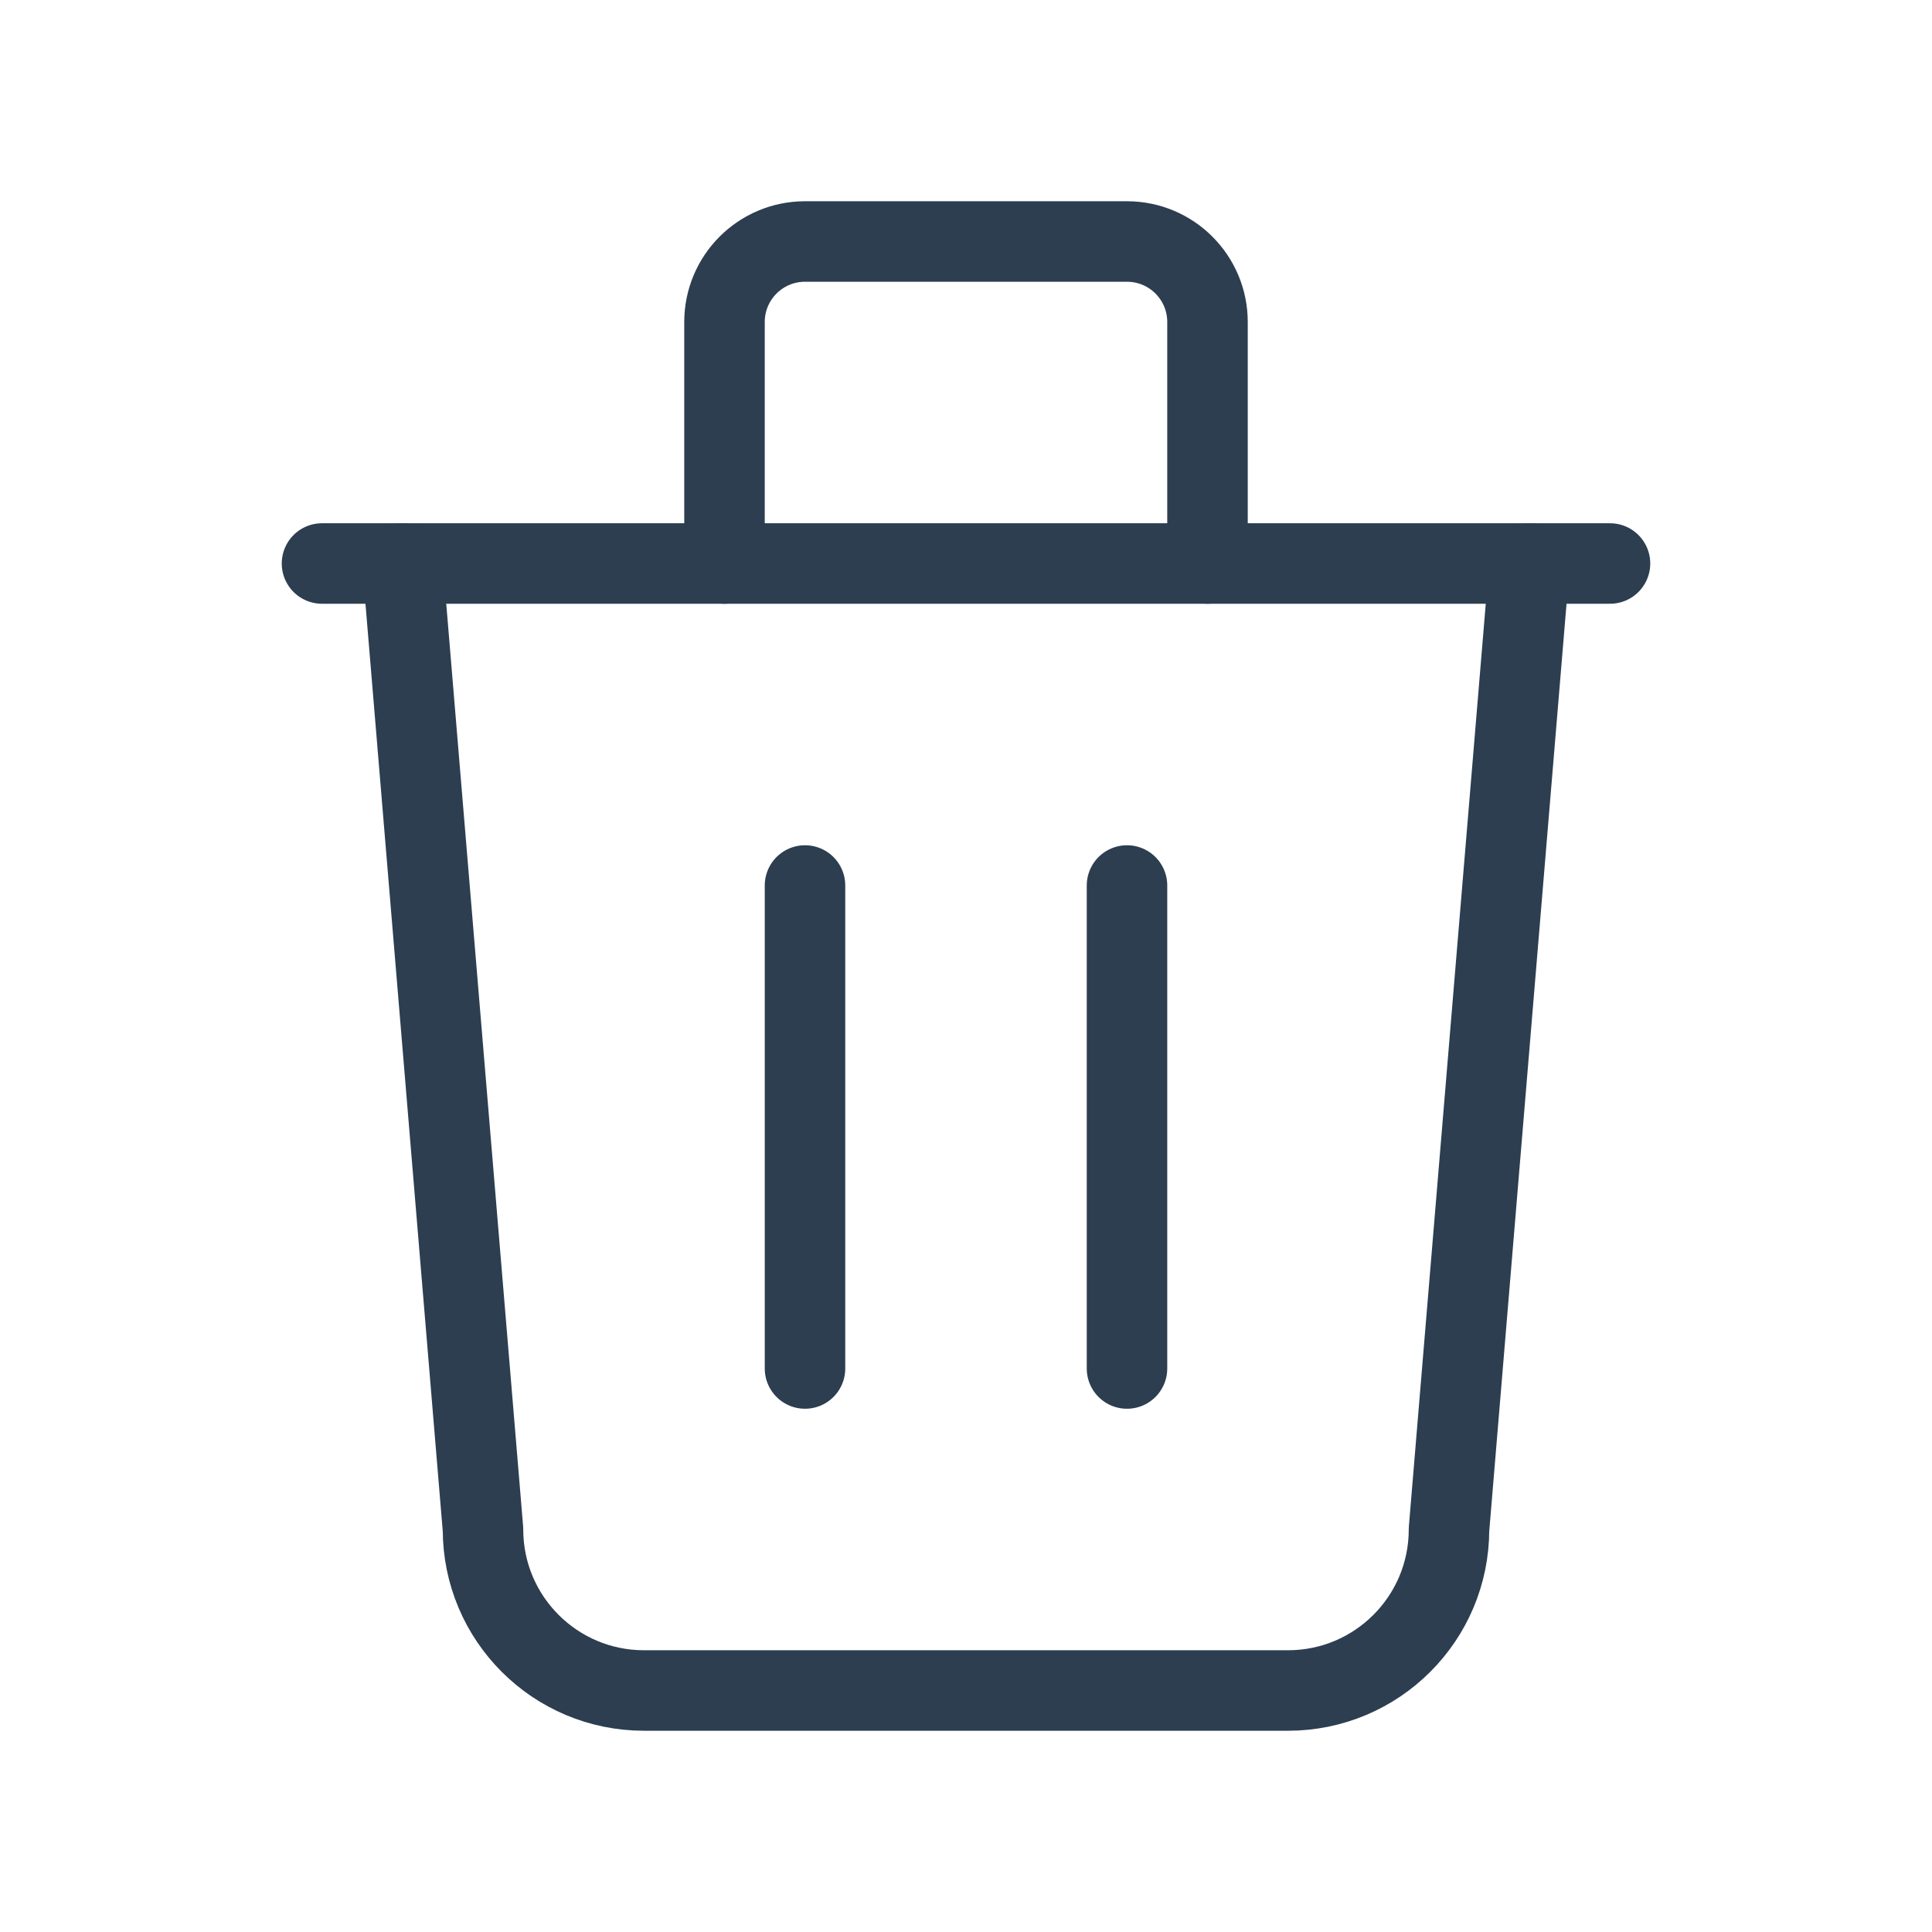
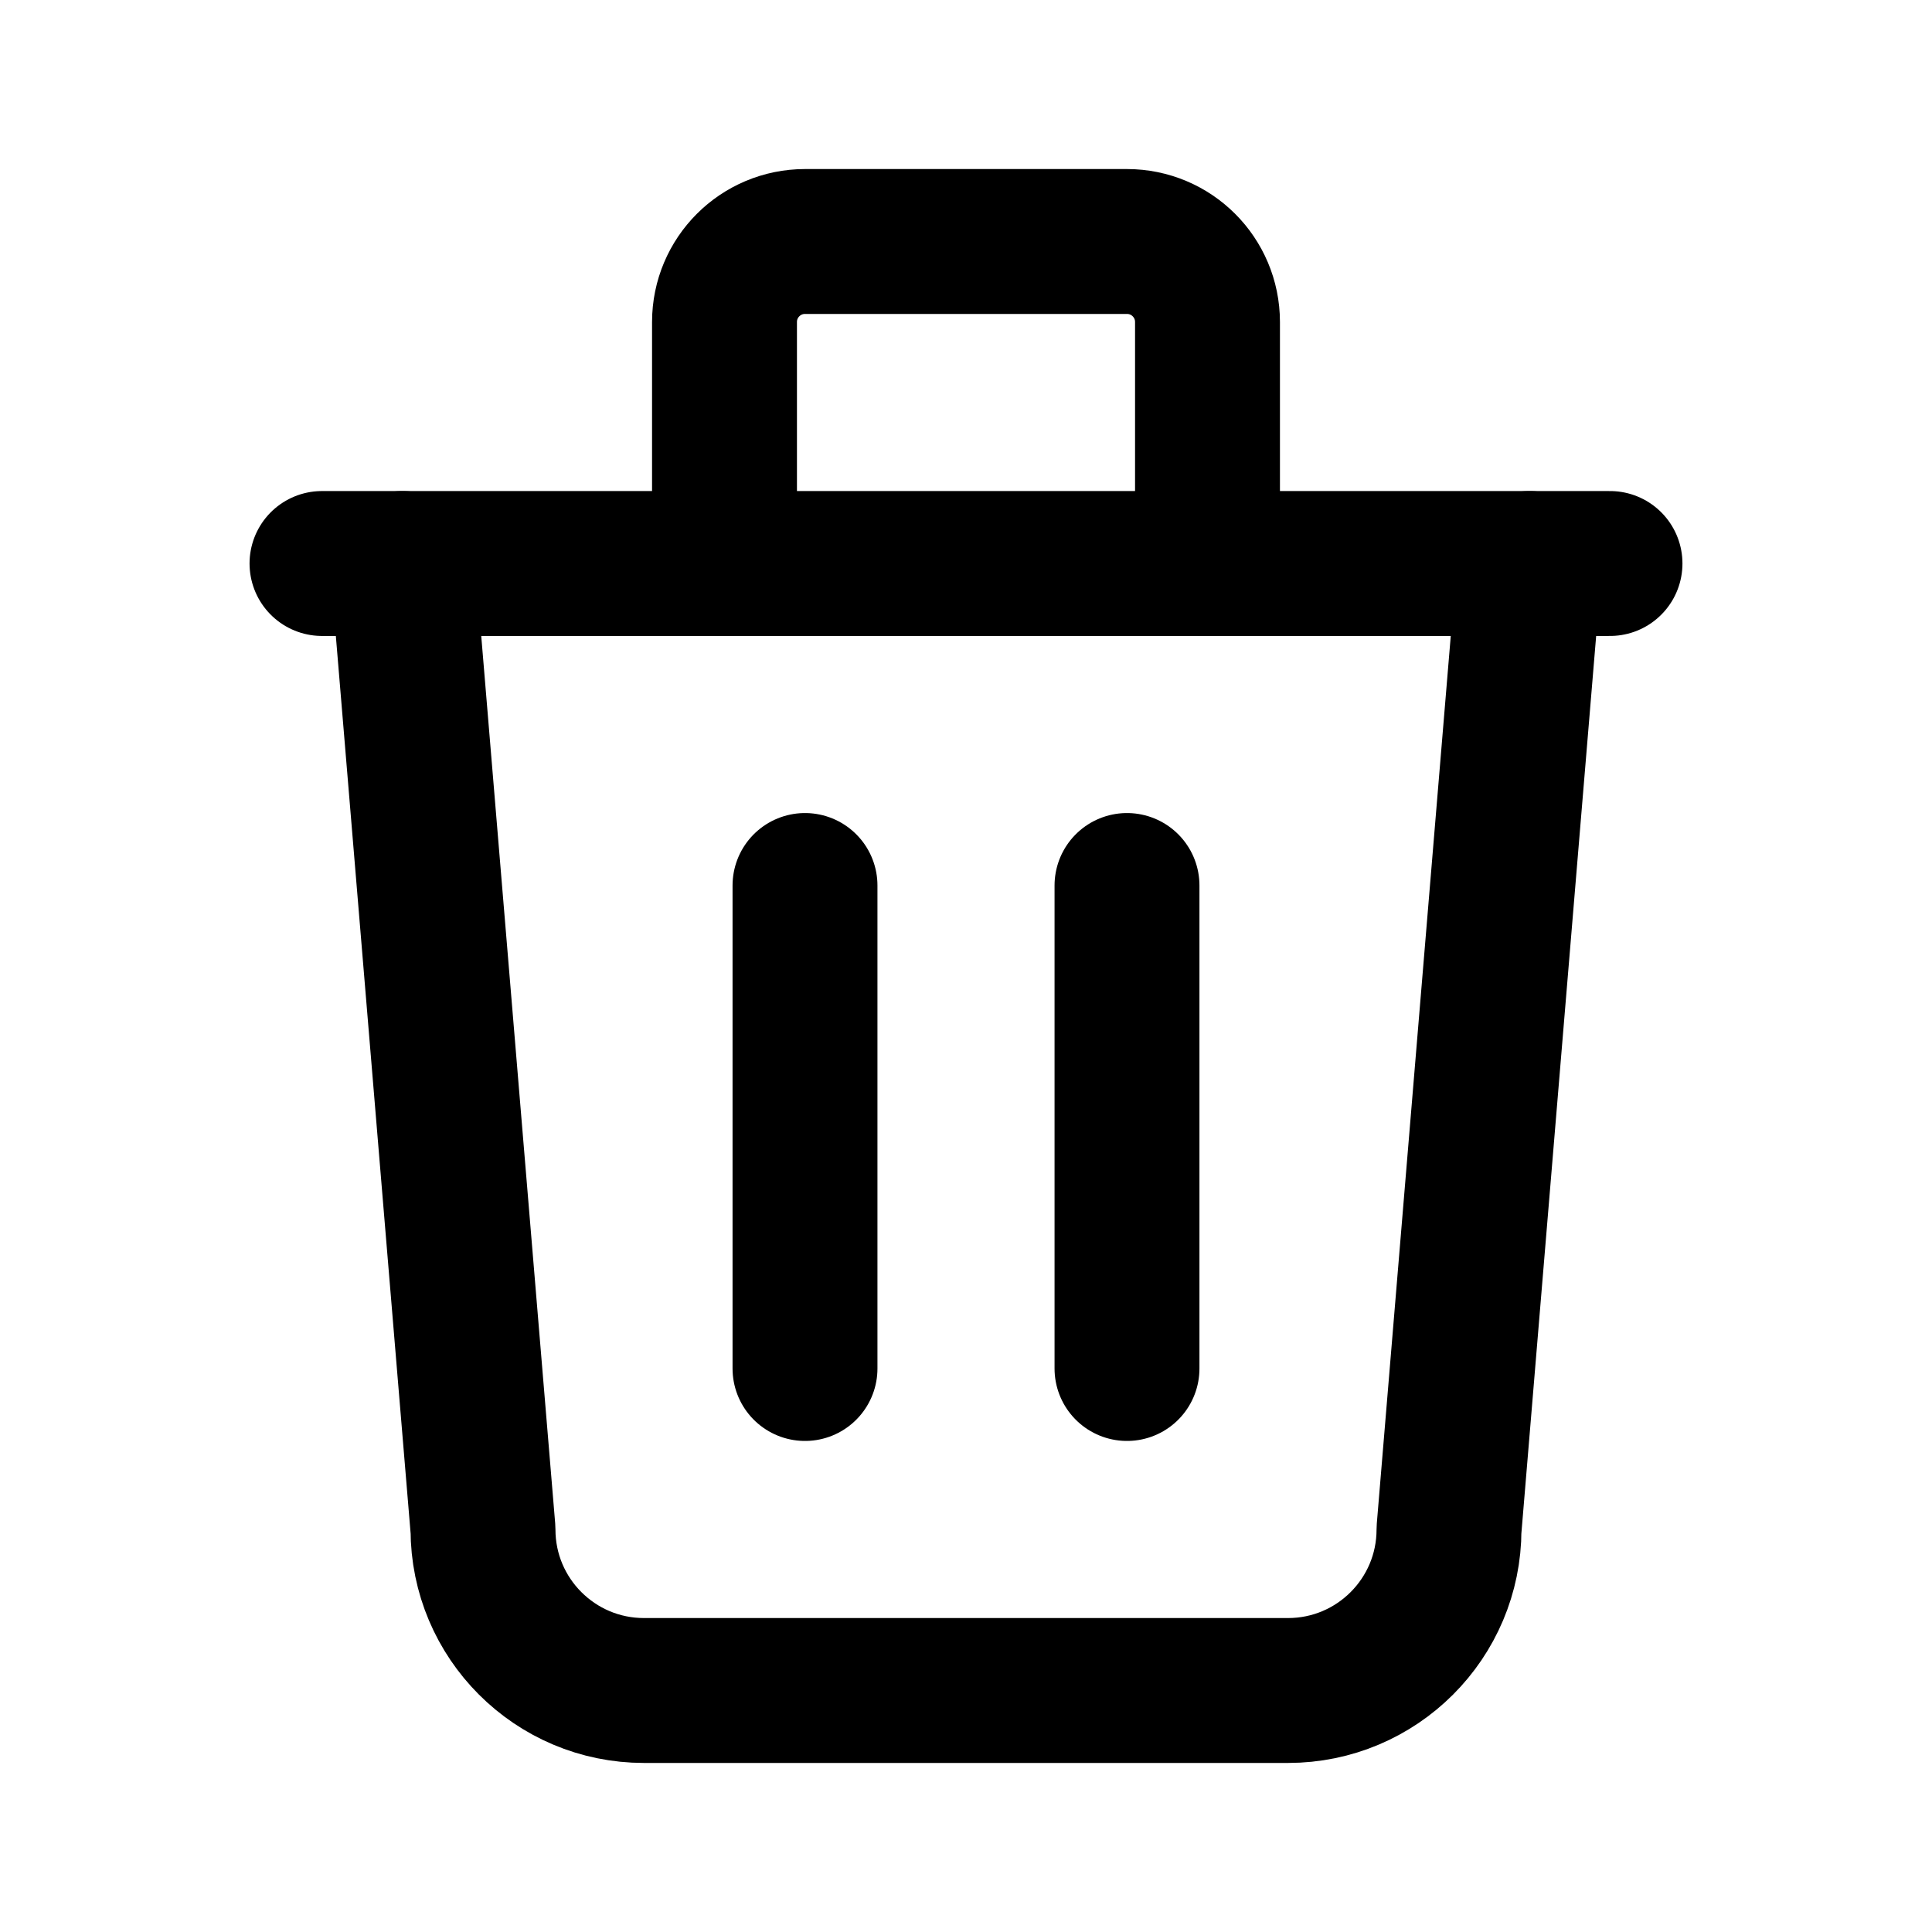
- <svg xmlns="http://www.w3.org/2000/svg" class="icon icon-tabler icon-tabler-trash" stroke="#2c3e50" fill="none" stroke-linecap="round" stroke-linejoin="round">
-   <path stroke="none" d="M0 0h24v24H0z" fill="none" />
-   <line x1="4" y1="7" x2="20" y2="7" />
-   <line x1="10" y1="11" x2="10" y2="17" />
-   <line x1="14" y1="11" x2="14" y2="17" />
-   <path d="M5 7l1 12a2 2 0 0 0 2 2h8a2 2 0 0 0 2 -2l1 -12" />
-   <path d="M9 7v-3a1 1 0 0 1 1 -1h4a1 1 0 0 1 1 1v3" />
+ <svg xmlns="http://www.w3.org/2000/svg" width="48" height="48" viewBox="0 0 48 48">
+   <line x2="32" transform="translate(8 14)" fill="none" stroke="currentcolor" stroke-linecap="round" stroke-linejoin="round" stroke-width="3.6" />
+   <line y2="12" transform="translate(20 22)" fill="none" stroke="currentcolor" stroke-linecap="round" stroke-linejoin="round" stroke-width="3.6" />
+   <line y2="12" transform="translate(28 22)" fill="none" stroke="currentcolor" stroke-linecap="round" stroke-linejoin="round" stroke-width="3.6" />
+   <path d="M5,7,7,31a4,4,0,0,0,4,4H27a4,4,0,0,0,4-4L33,7" transform="translate(5 7)" fill="none" stroke="currentcolor" stroke-linecap="round" stroke-linejoin="round" stroke-width="3.6" />
+   <path d="M9,11V5a2,2,0,0,1,2-2h8a2,2,0,0,1,2,2v6" transform="translate(9 3)" fill="none" stroke="currentcolor" stroke-linecap="round" stroke-linejoin="round" stroke-width="3.6" />
</svg>
